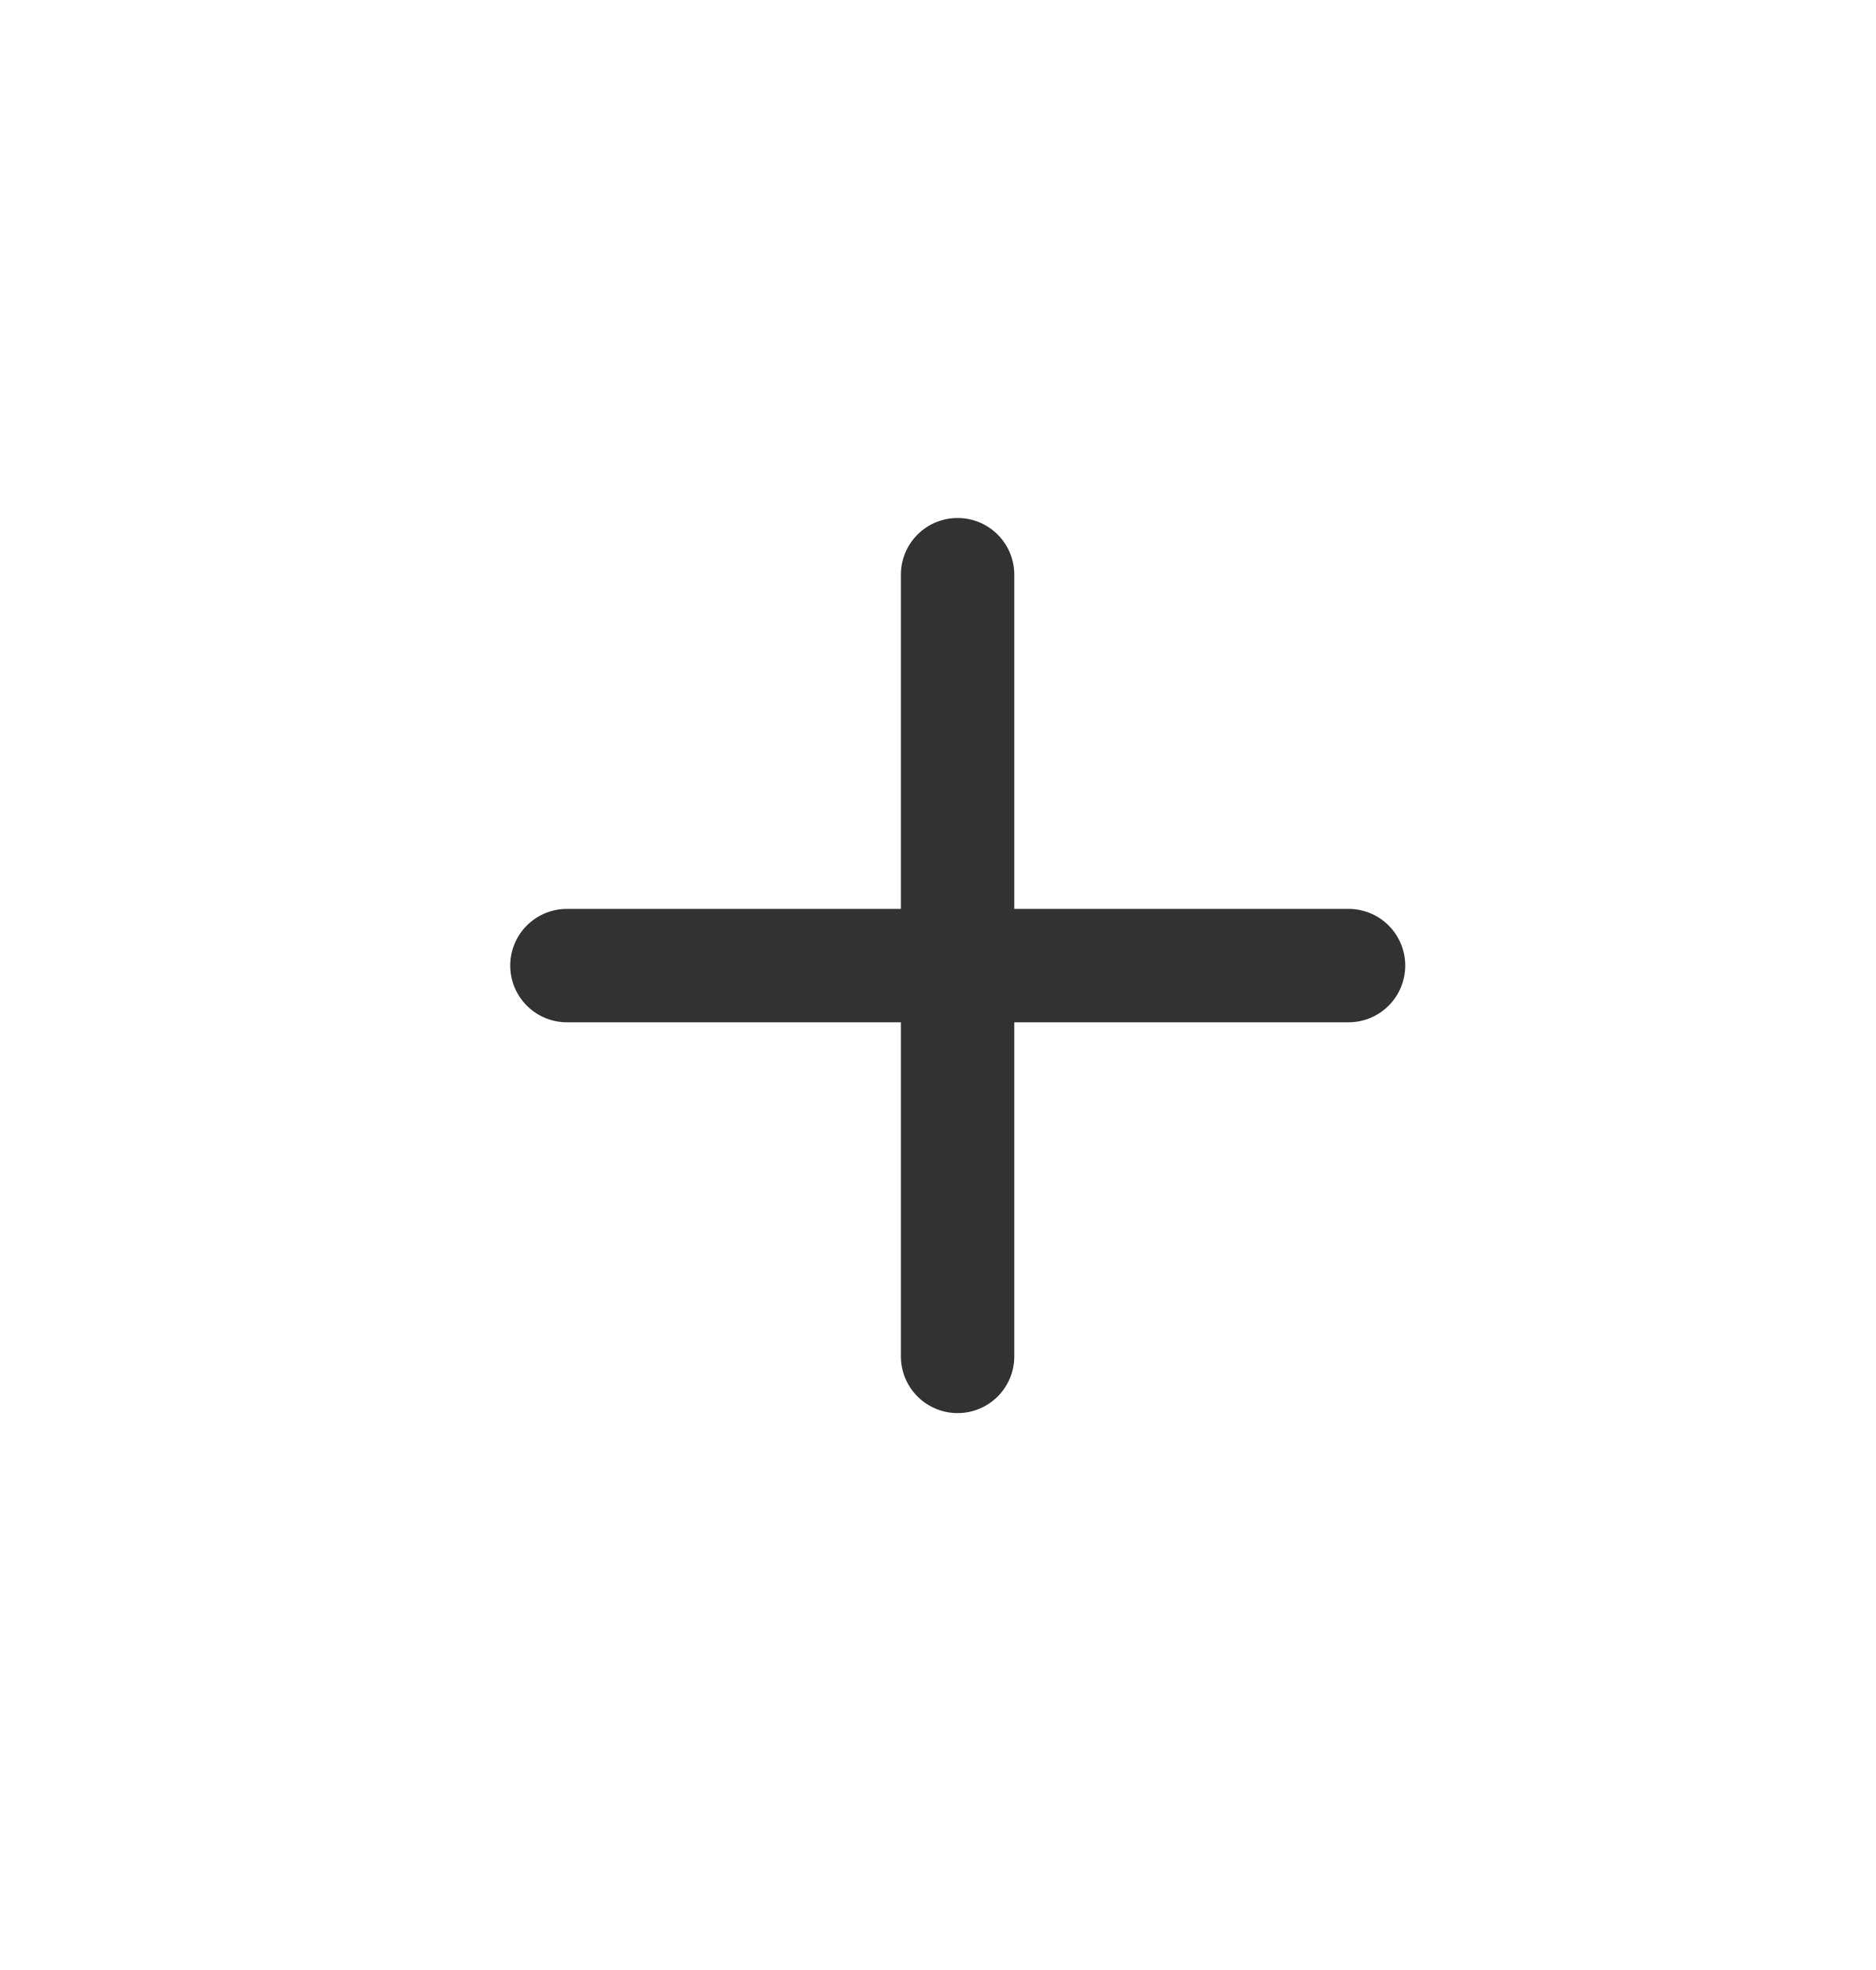
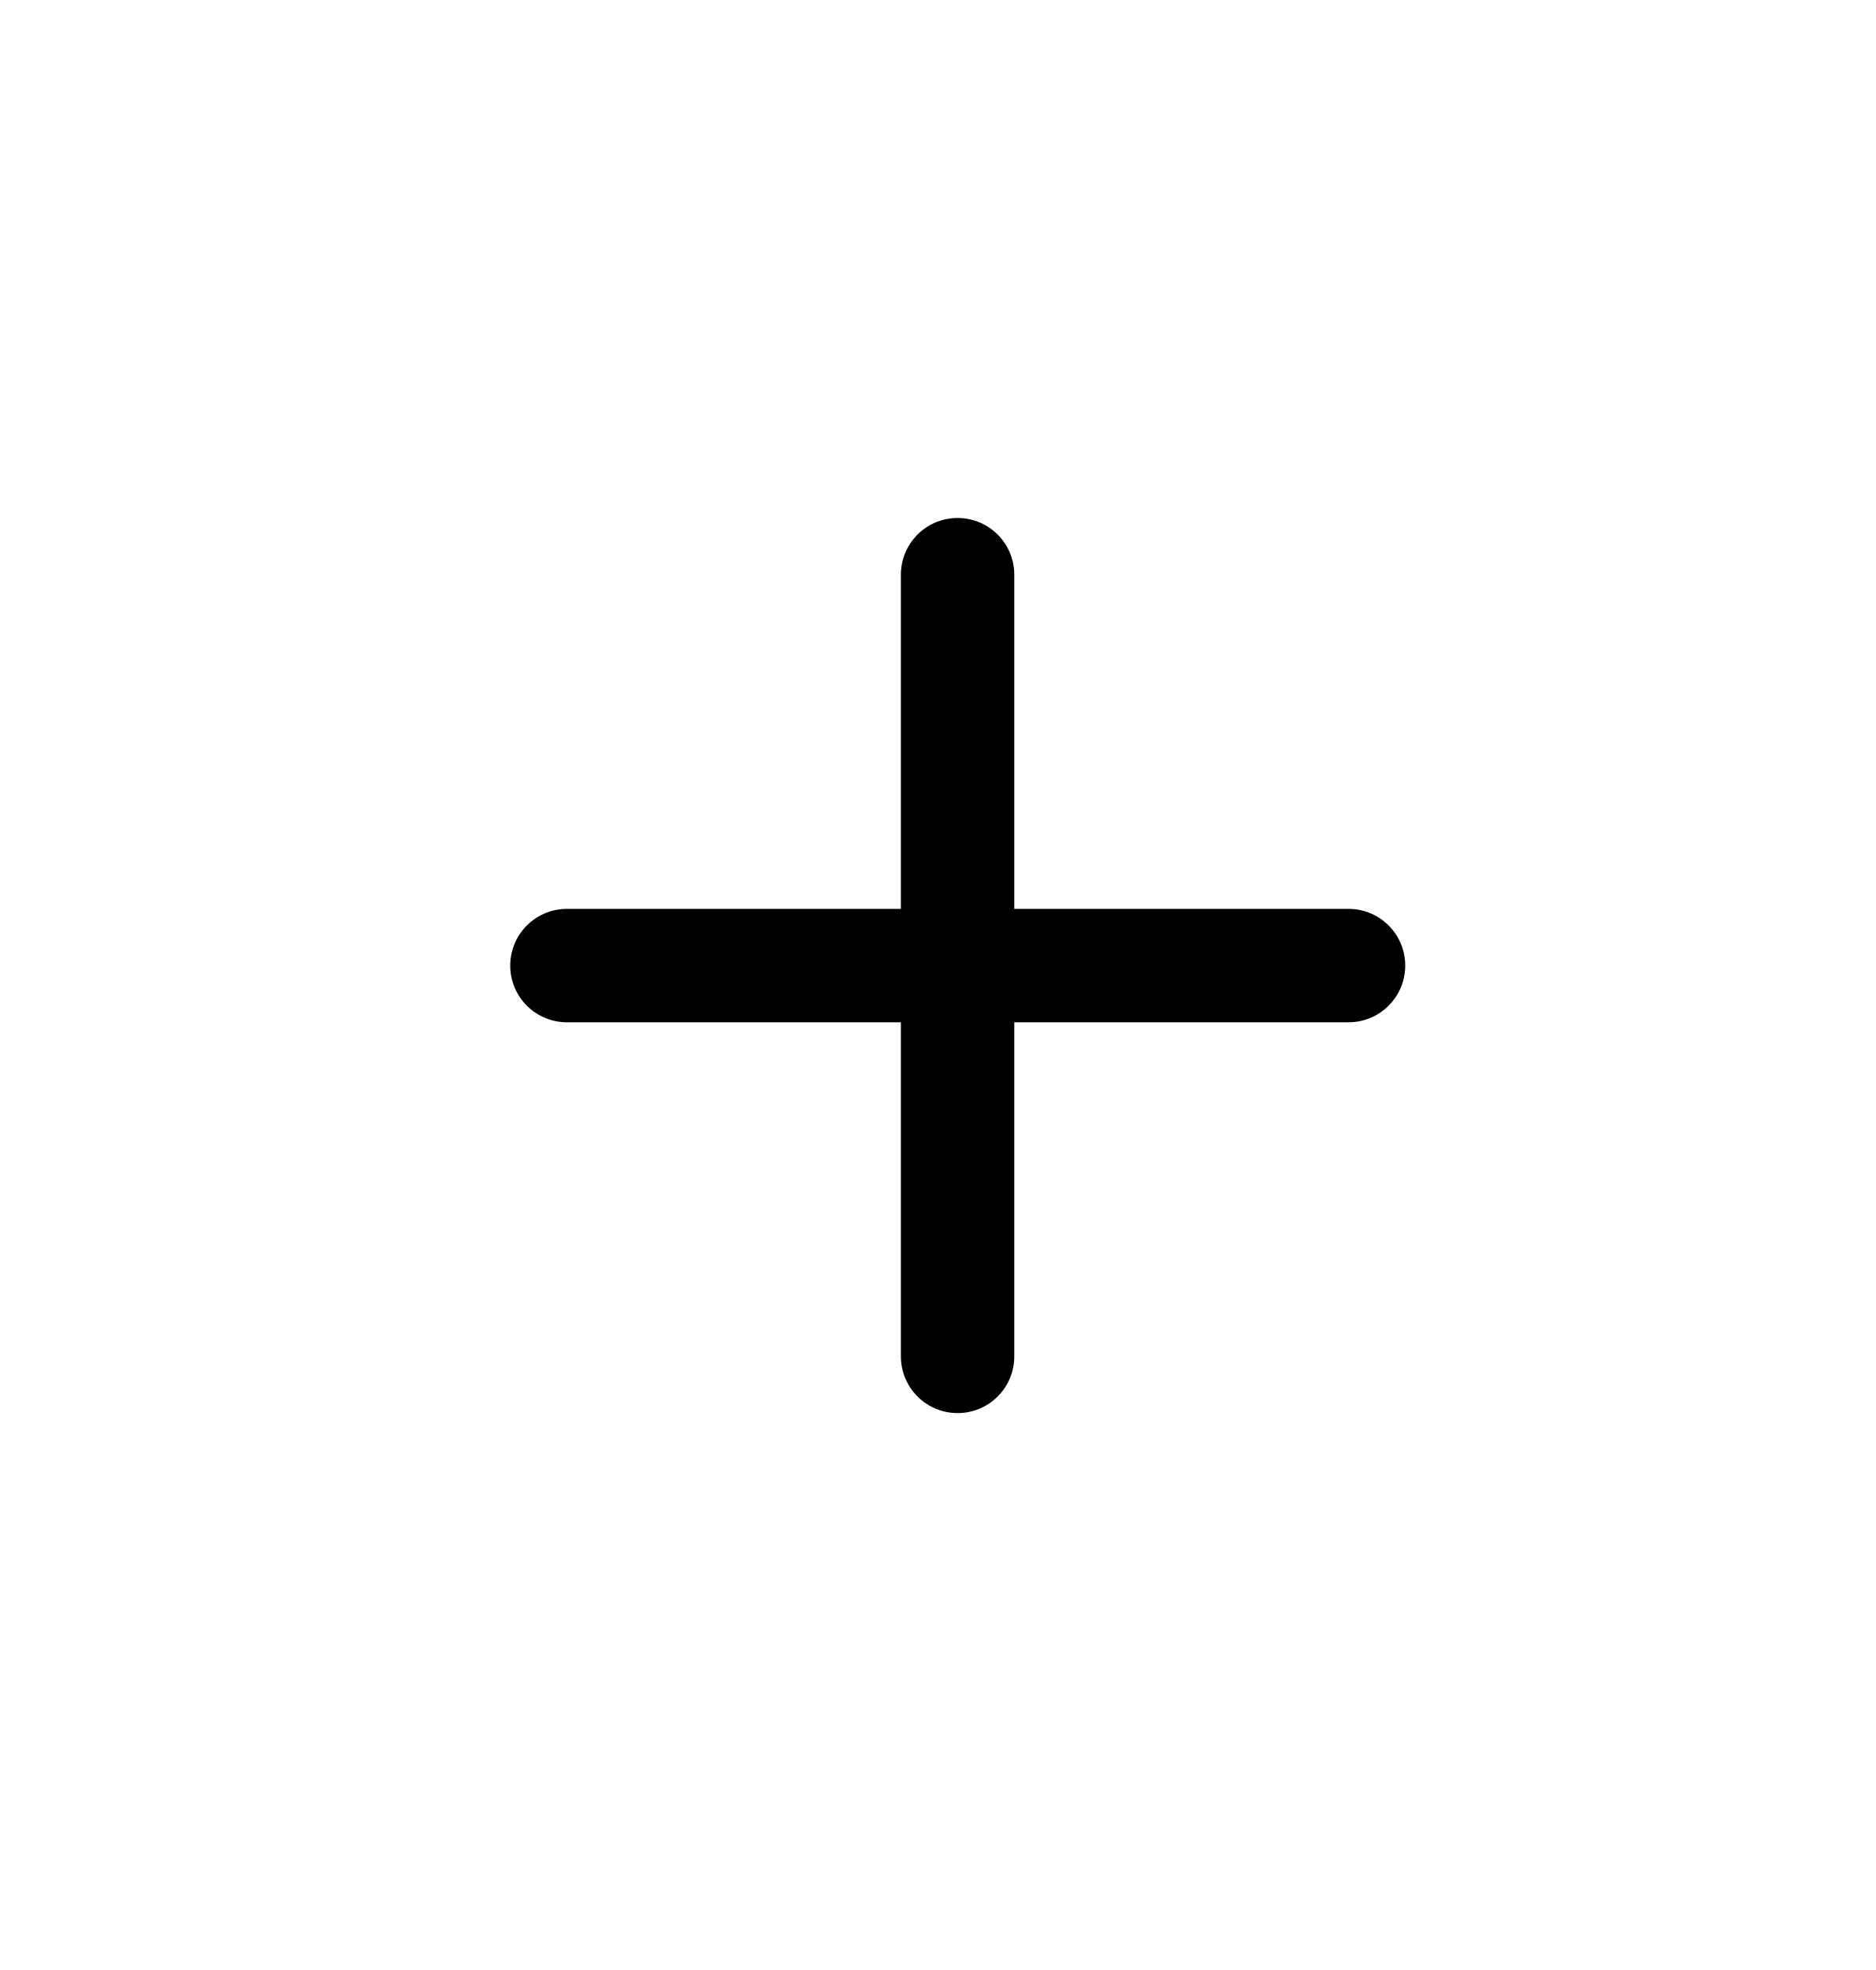
- <svg xmlns="http://www.w3.org/2000/svg" width="20" height="21" viewBox="0 0 20 21" fill="none">
-   <path d="M10.209 6.126V14.459" stroke="#323232" stroke-width="1.209" stroke-linecap="round" stroke-linejoin="round" />
-   <path d="M14.377 10.293H6.044" stroke="#323232" stroke-width="1.209" stroke-linecap="round" stroke-linejoin="round" />
+ <svg xmlns="http://www.w3.org/2000/svg" viewBox="0 0 20 21" fill="none">
+   <path d="M10.209 6.126V14.459" stroke="currentColor" stroke-width="1.209" stroke-linecap="round" stroke-linejoin="round" />
+   <path d="M14.377 10.293H6.044" stroke="currentColor" stroke-width="1.209" stroke-linecap="round" stroke-linejoin="round" />
</svg>
